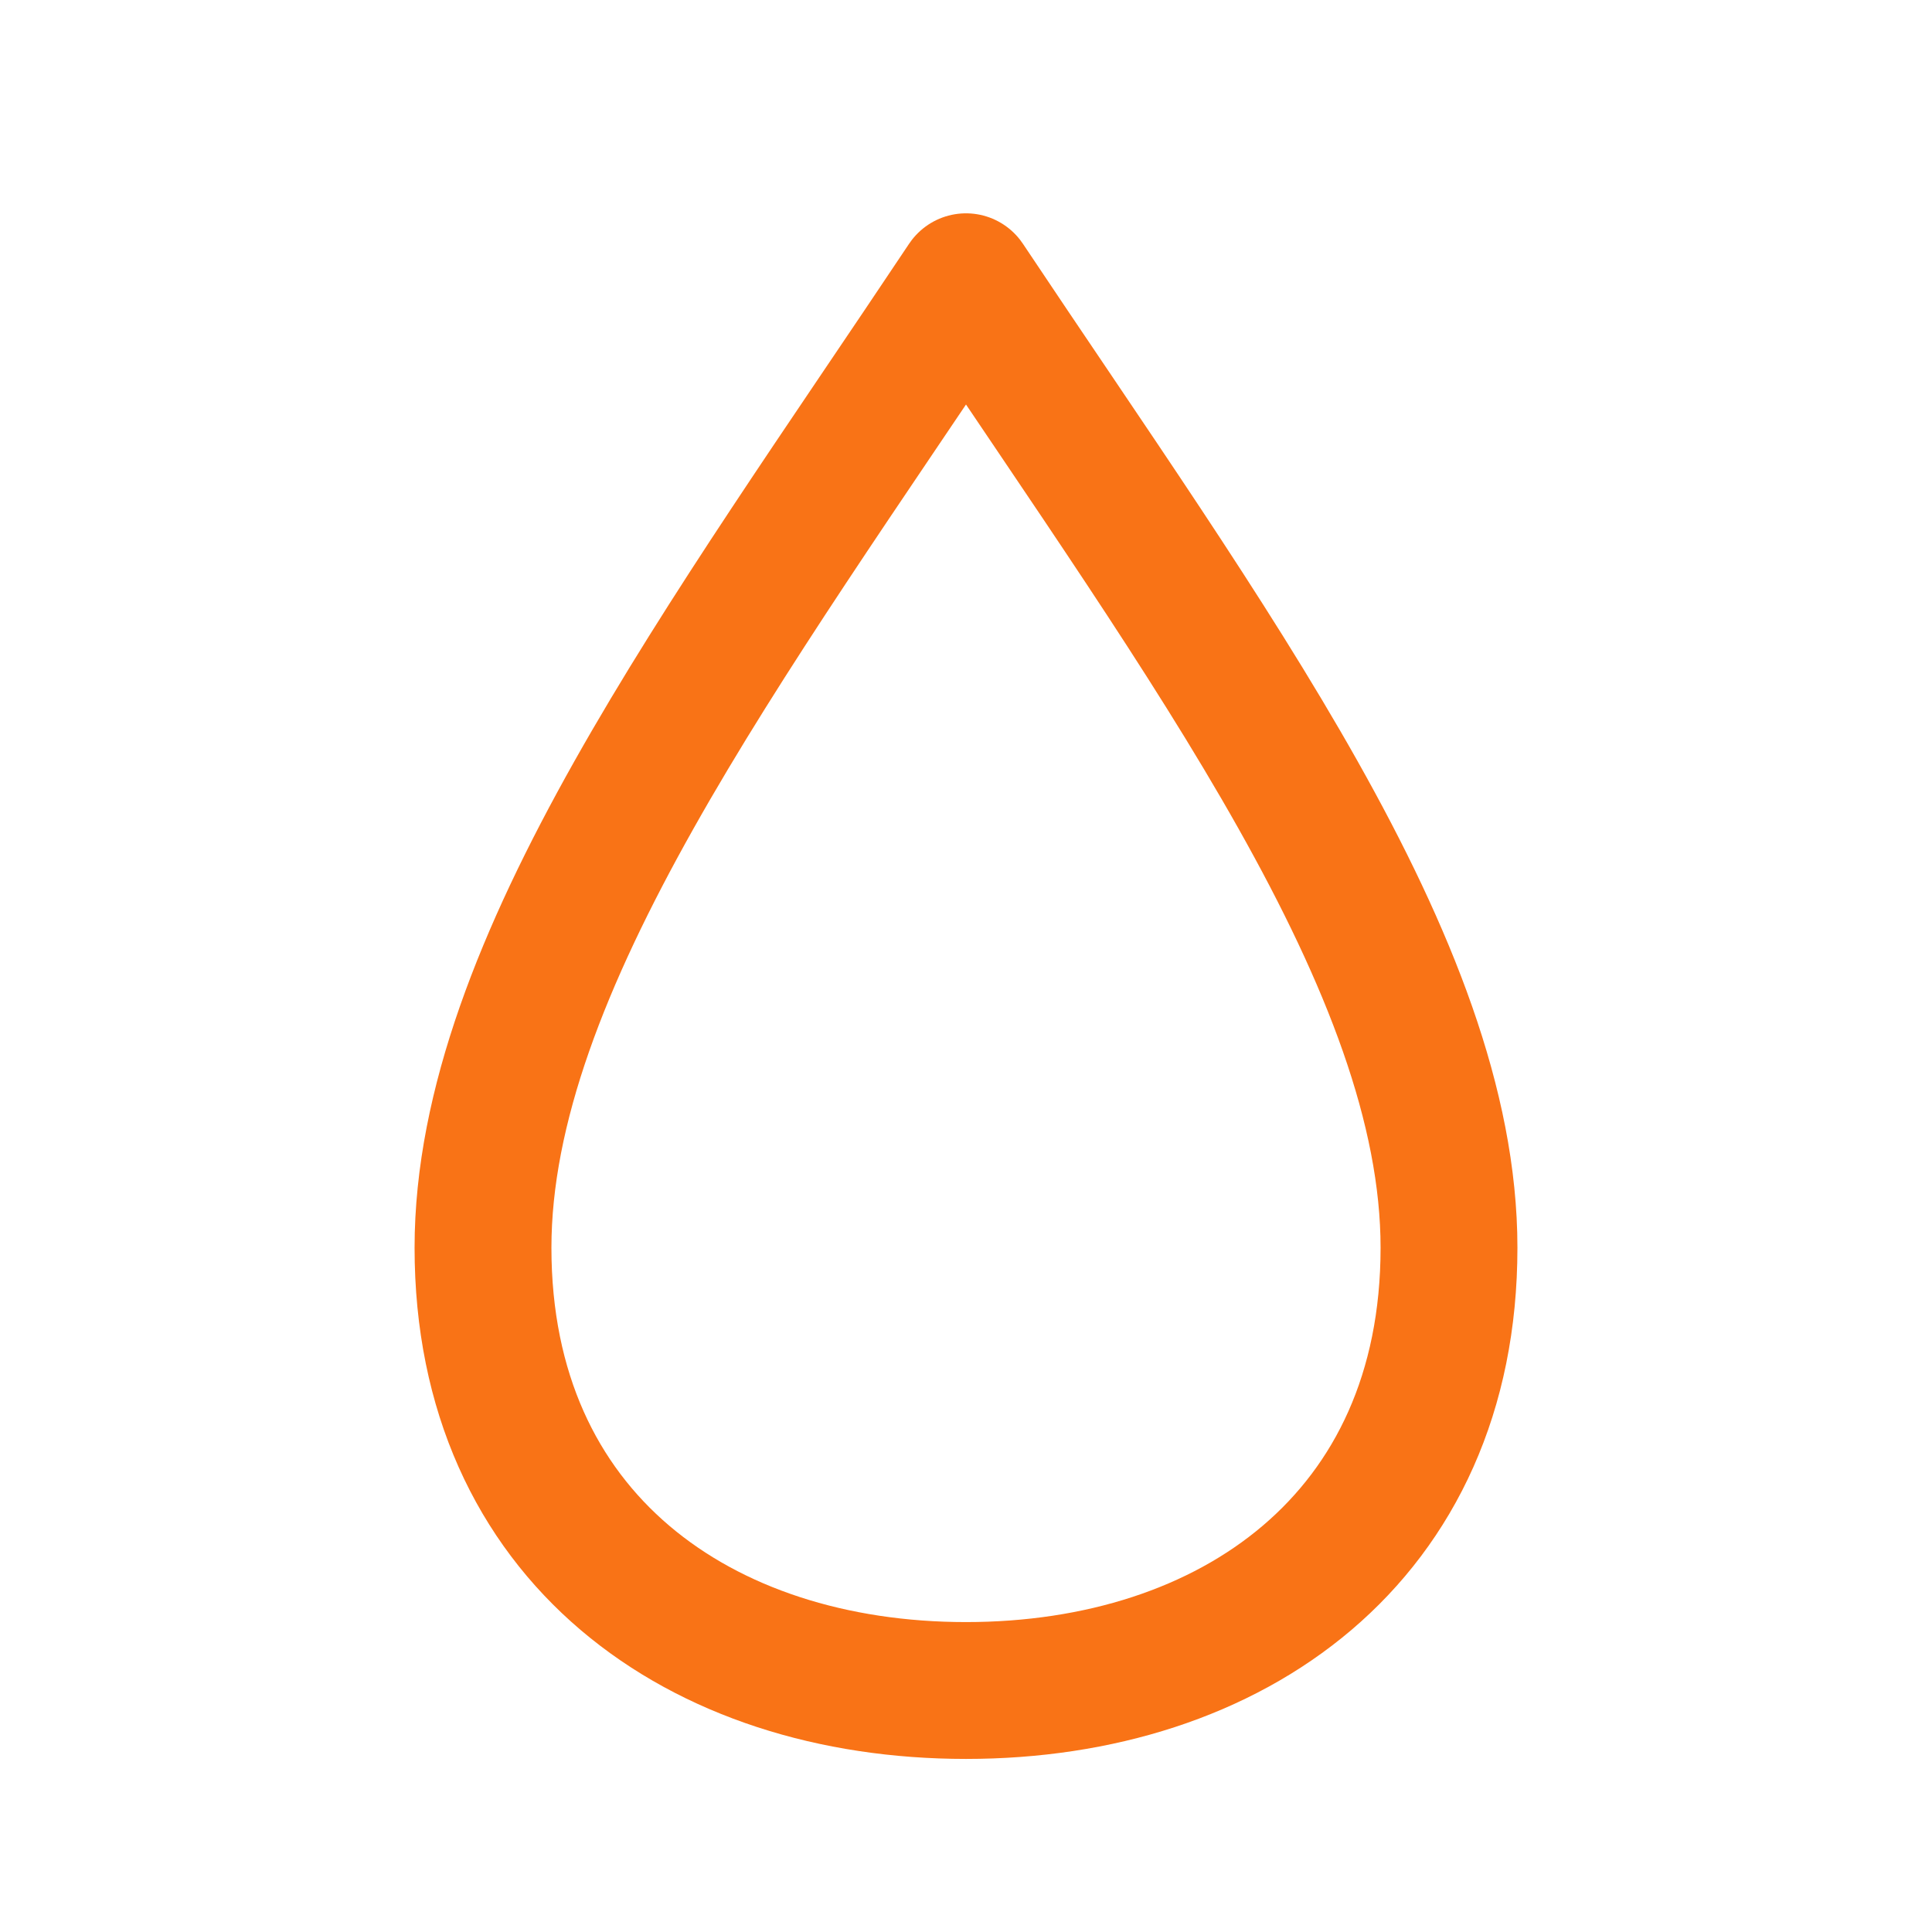
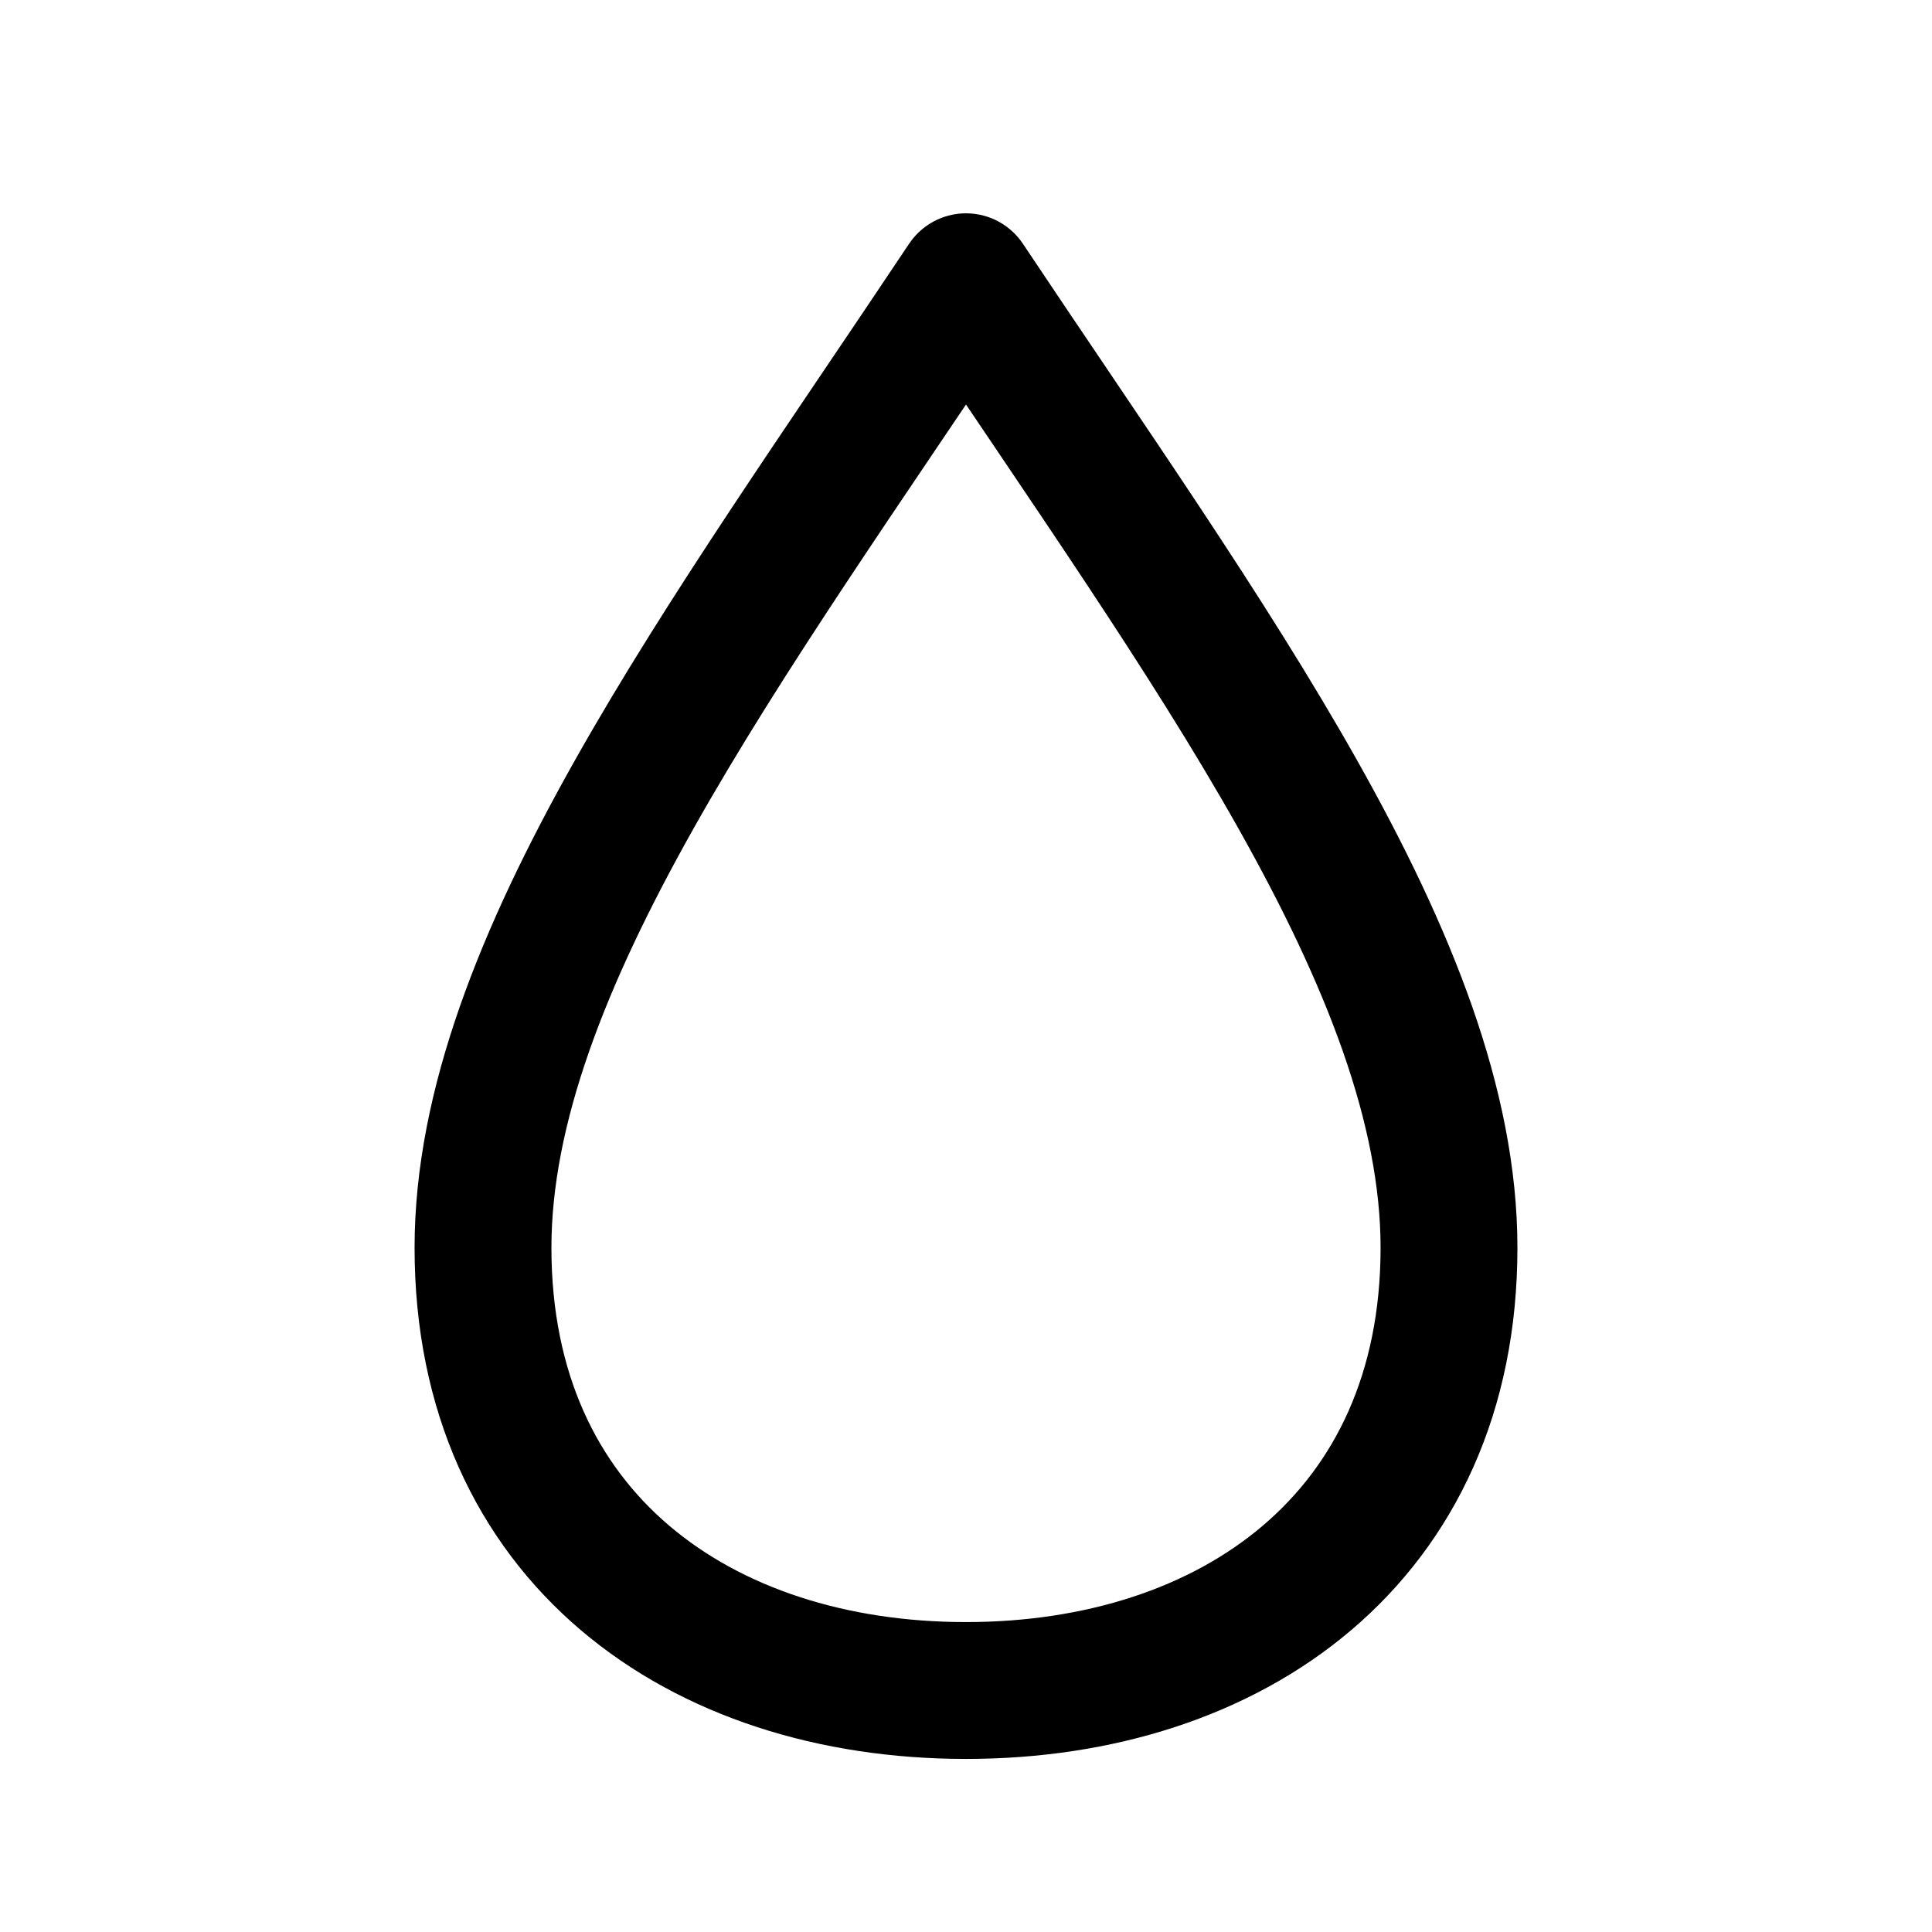
- <svg xmlns="http://www.w3.org/2000/svg" viewBox="0 0 24 24" fill="none" stroke="#F97316" stroke-width="1.7" stroke-linecap="round" stroke-linejoin="round">
+ <svg xmlns="http://www.w3.org/2000/svg" viewBox="0 0 24 24" fill="none" stroke="currentColor" stroke-width="1.7" stroke-linecap="round" stroke-linejoin="round">
  <path d="M12,3.5 C15,8 18,12 18,15.5 C18,19.1 15.3,21 12,21 C8.7,21 6,19.1 6,15.5 C6,12 9,8 12,3.5 Z" />
</svg>
